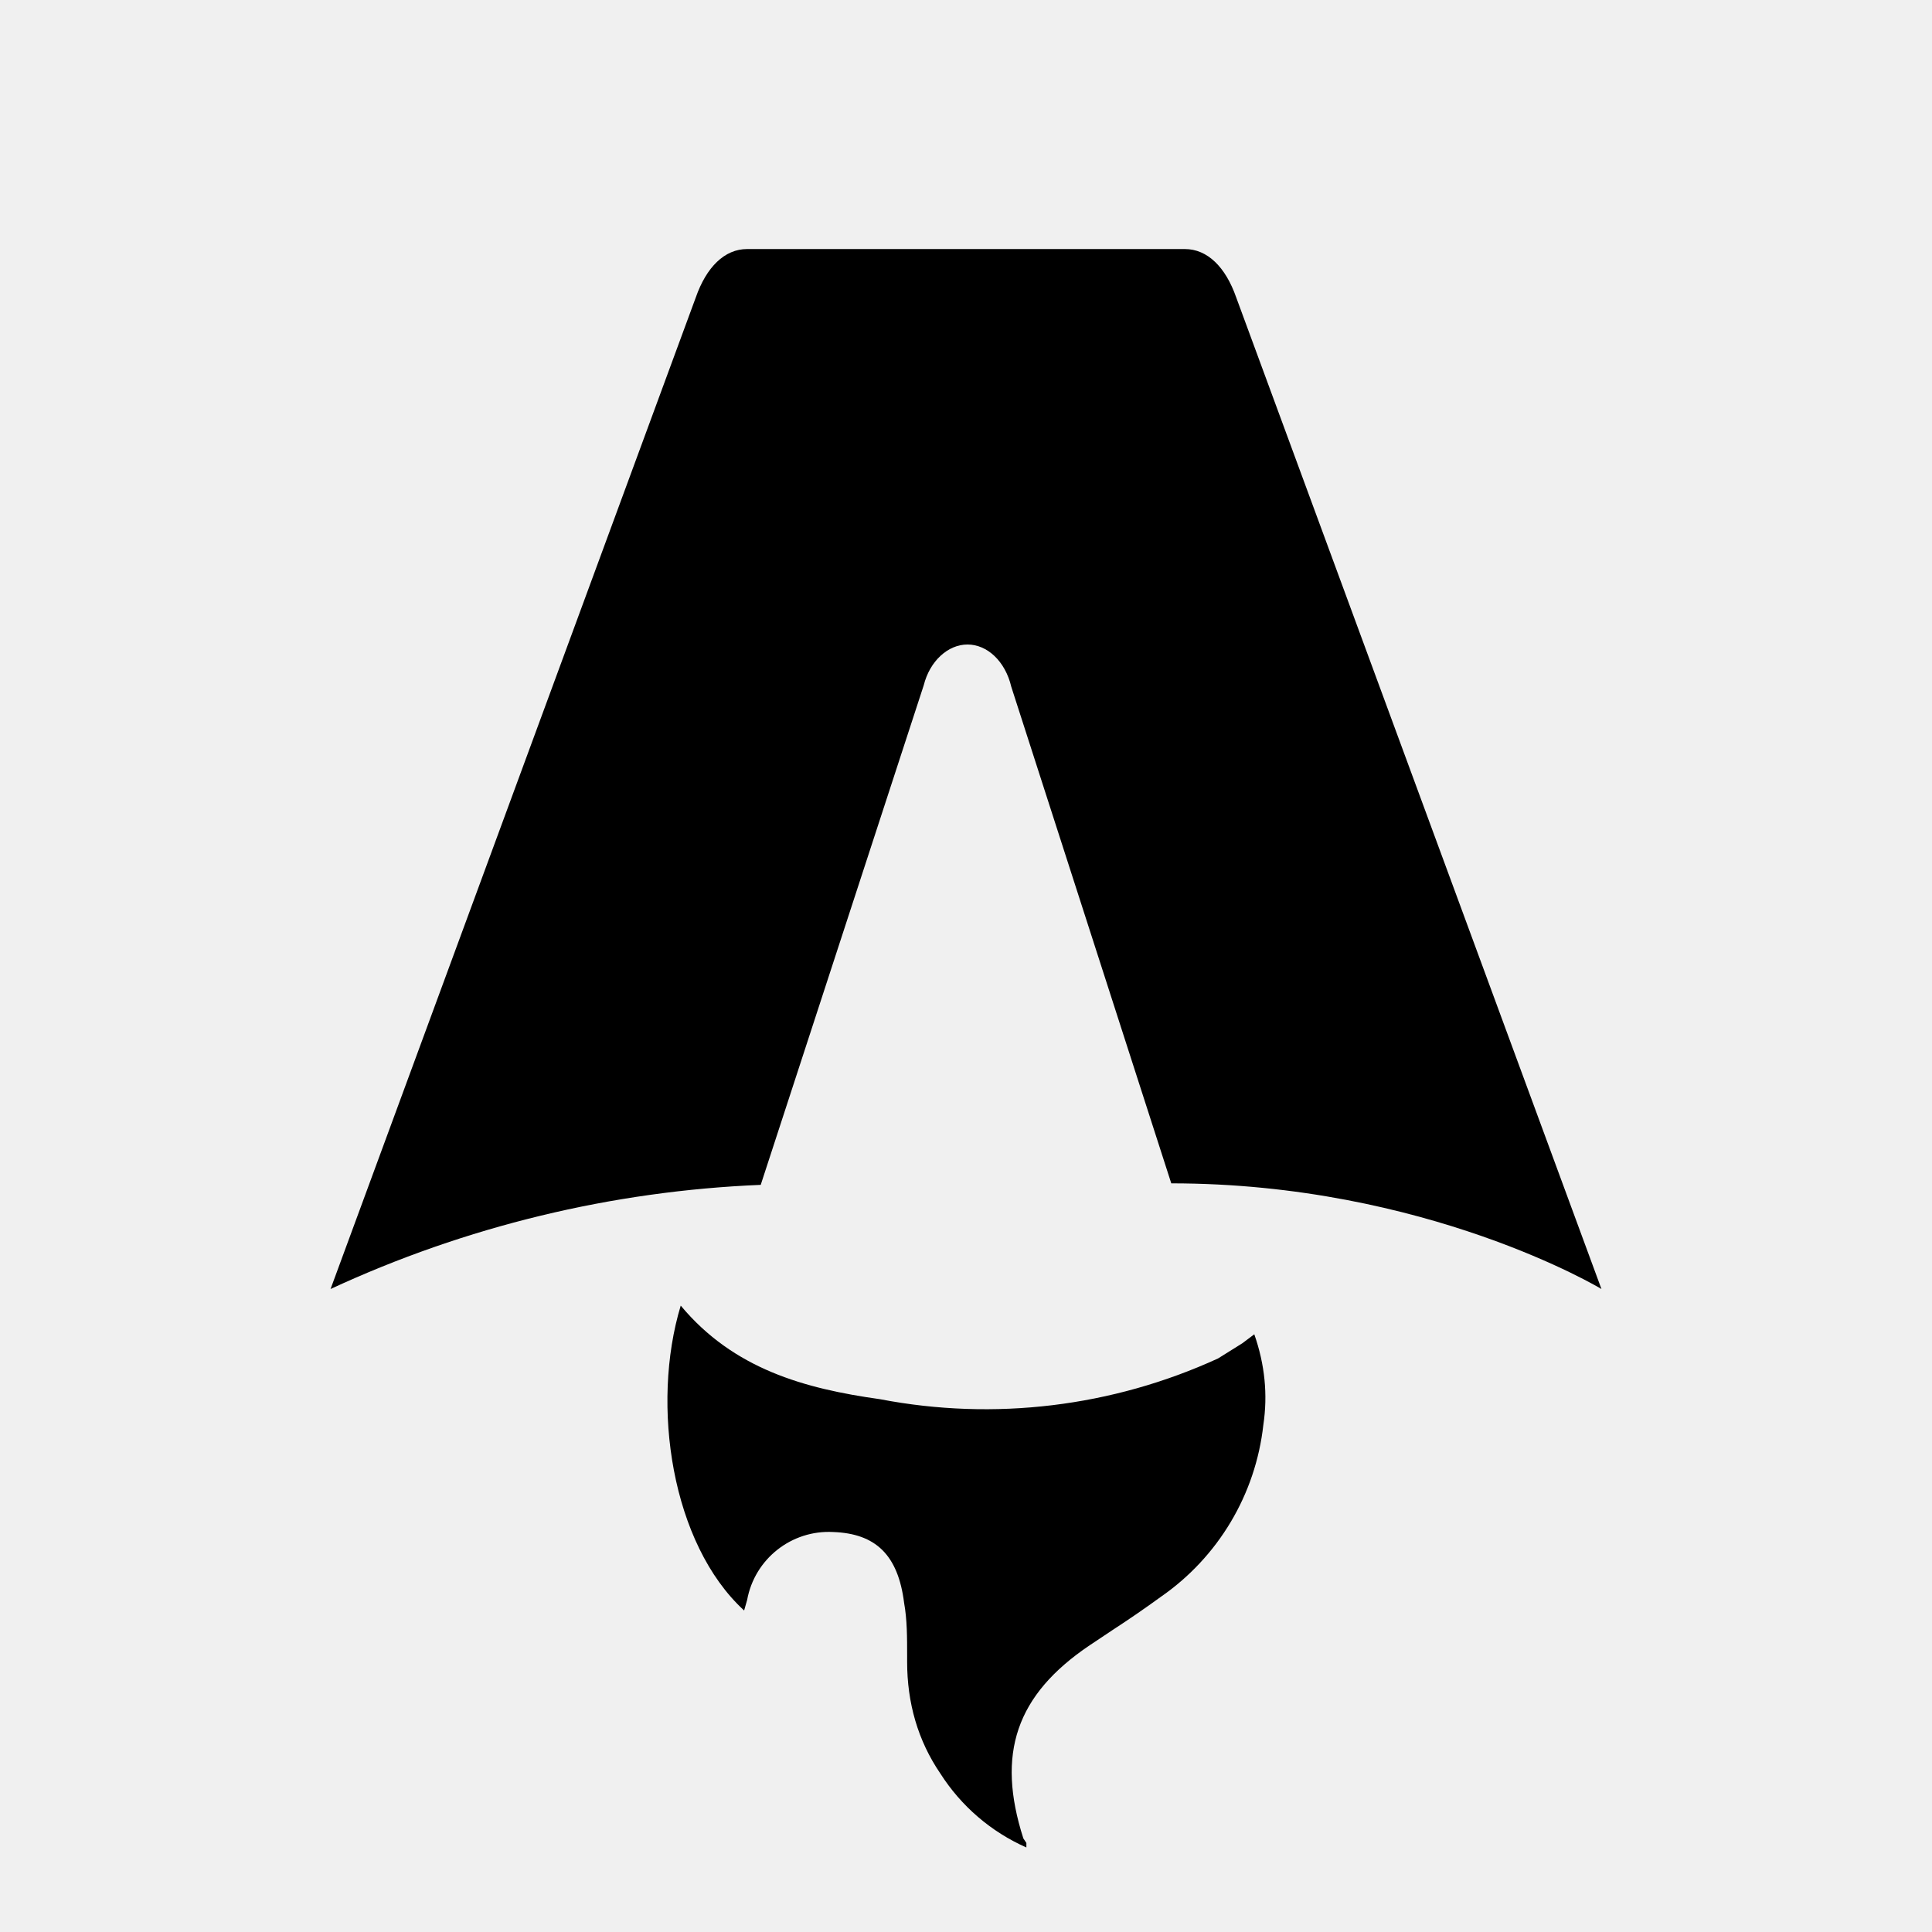
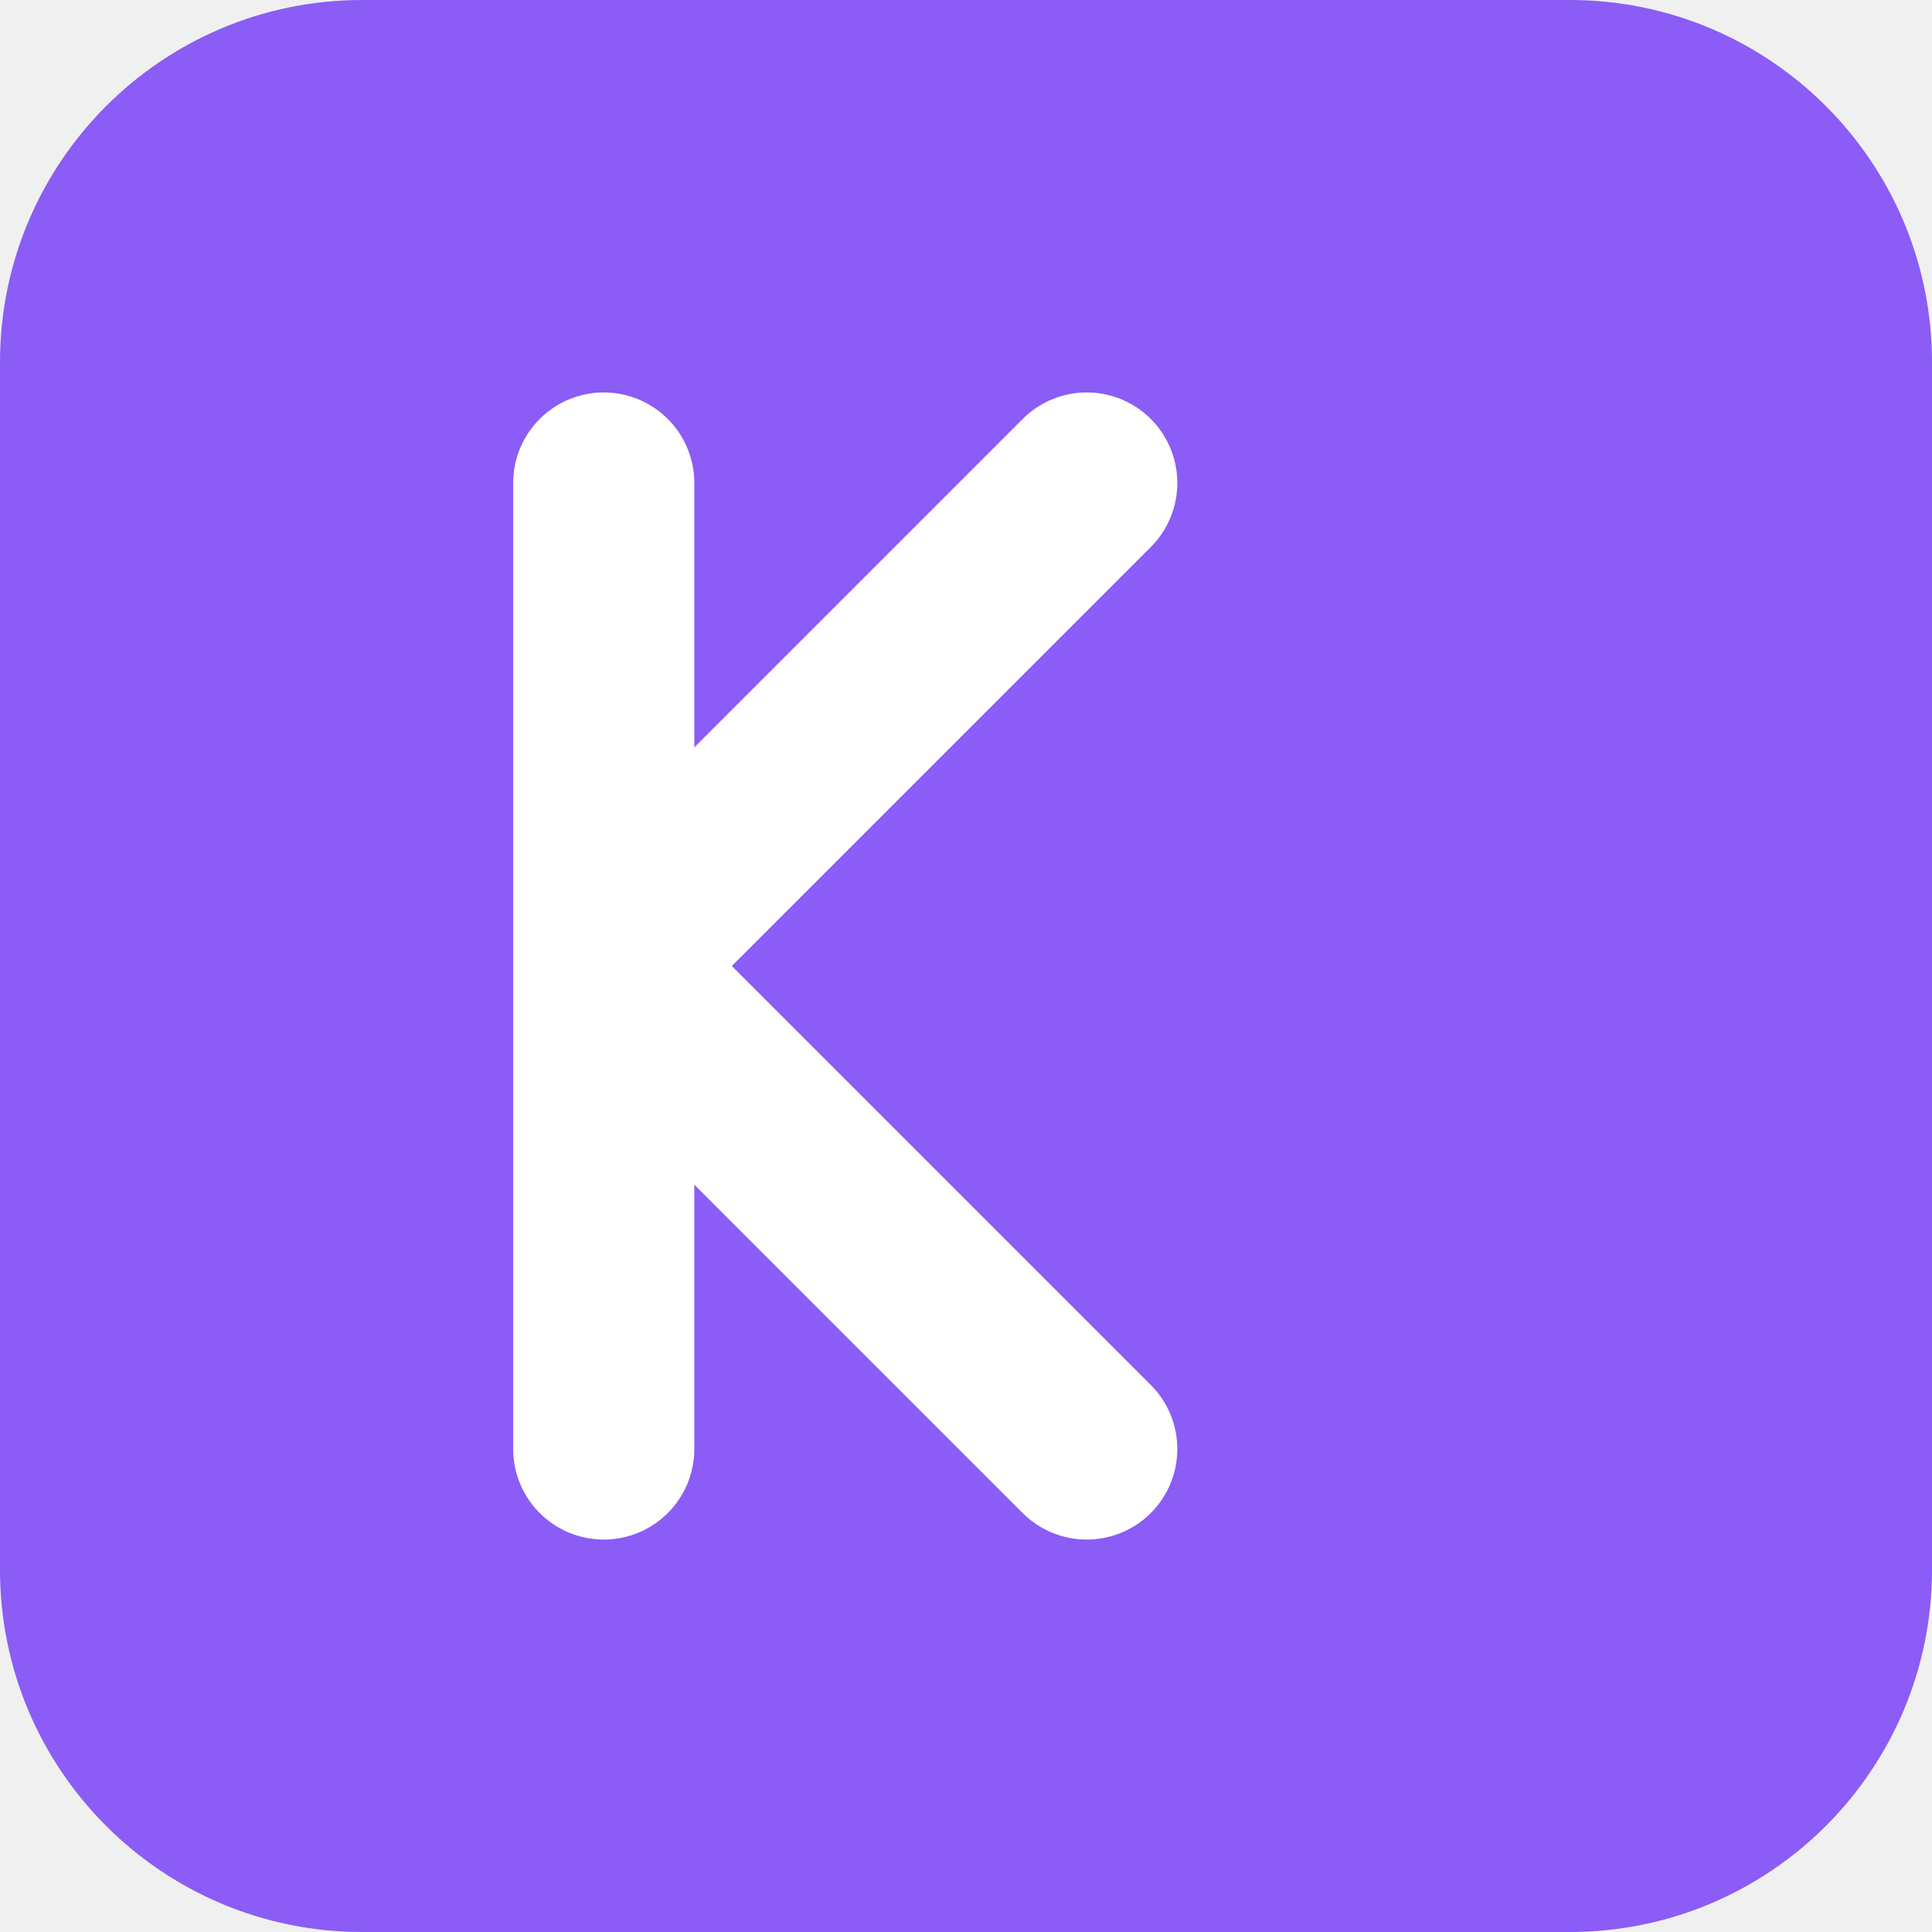
- <svg xmlns="http://www.w3.org/2000/svg" fill="none" viewBox="0 0 128 128">
-   <path d="M50.4 78.5a75.1 75.1 0 0 0-28.5 6.9l24.2-65.7c.7-2 1.9-3.2 3.4-3.2h29c1.5 0 2.7 1.2 3.4 3.2l24.2 65.7s-11.6-7-28.5-7L67 45.5c-.4-1.7-1.6-2.8-2.9-2.8-1.3 0-2.5 1.1-2.9 2.7L50.4 78.5Zm-1.1 28.2Zm-4.2-20.2c-2 6.6-.6 15.8 4.2 20.2a17.5 17.5 0 0 1 .2-.7 5.5 5.5 0 0 1 5.7-4.5c2.8.1 4.3 1.5 4.7 4.7.2 1.1.2 2.3.2 3.5v.4c0 2.7.7 5.2 2.2 7.4a13 13 0 0 0 5.7 4.9v-.3l-.2-.3c-1.8-5.6-.5-9.5 4.4-12.8l1.5-1a73 73 0 0 0 3.2-2.2 16 16 0 0 0 6.8-11.4c.3-2 .1-4-.6-6l-.8.6-1.6 1a37 37 0 0 1-22.4 2.7c-5-.7-9.7-2-13.2-6.2Z" />
-   <style>
-         path { fill: #000; }
-         @media (prefers-color-scheme: dark) {
-             path { fill: #FFF; }
-         }
-     </style>
+ <svg xmlns="http://www.w3.org/2000/svg" viewBox="0 0 32 32">
+   <rect width="32" height="32" rx="6" fill="#8b5cf6" />
+   <path d="M10 8v16M10 16l8-8M10 16l8 8" stroke="#fff" stroke-width="3" stroke-linecap="round" stroke-linejoin="round" fill="none" />
</svg>
